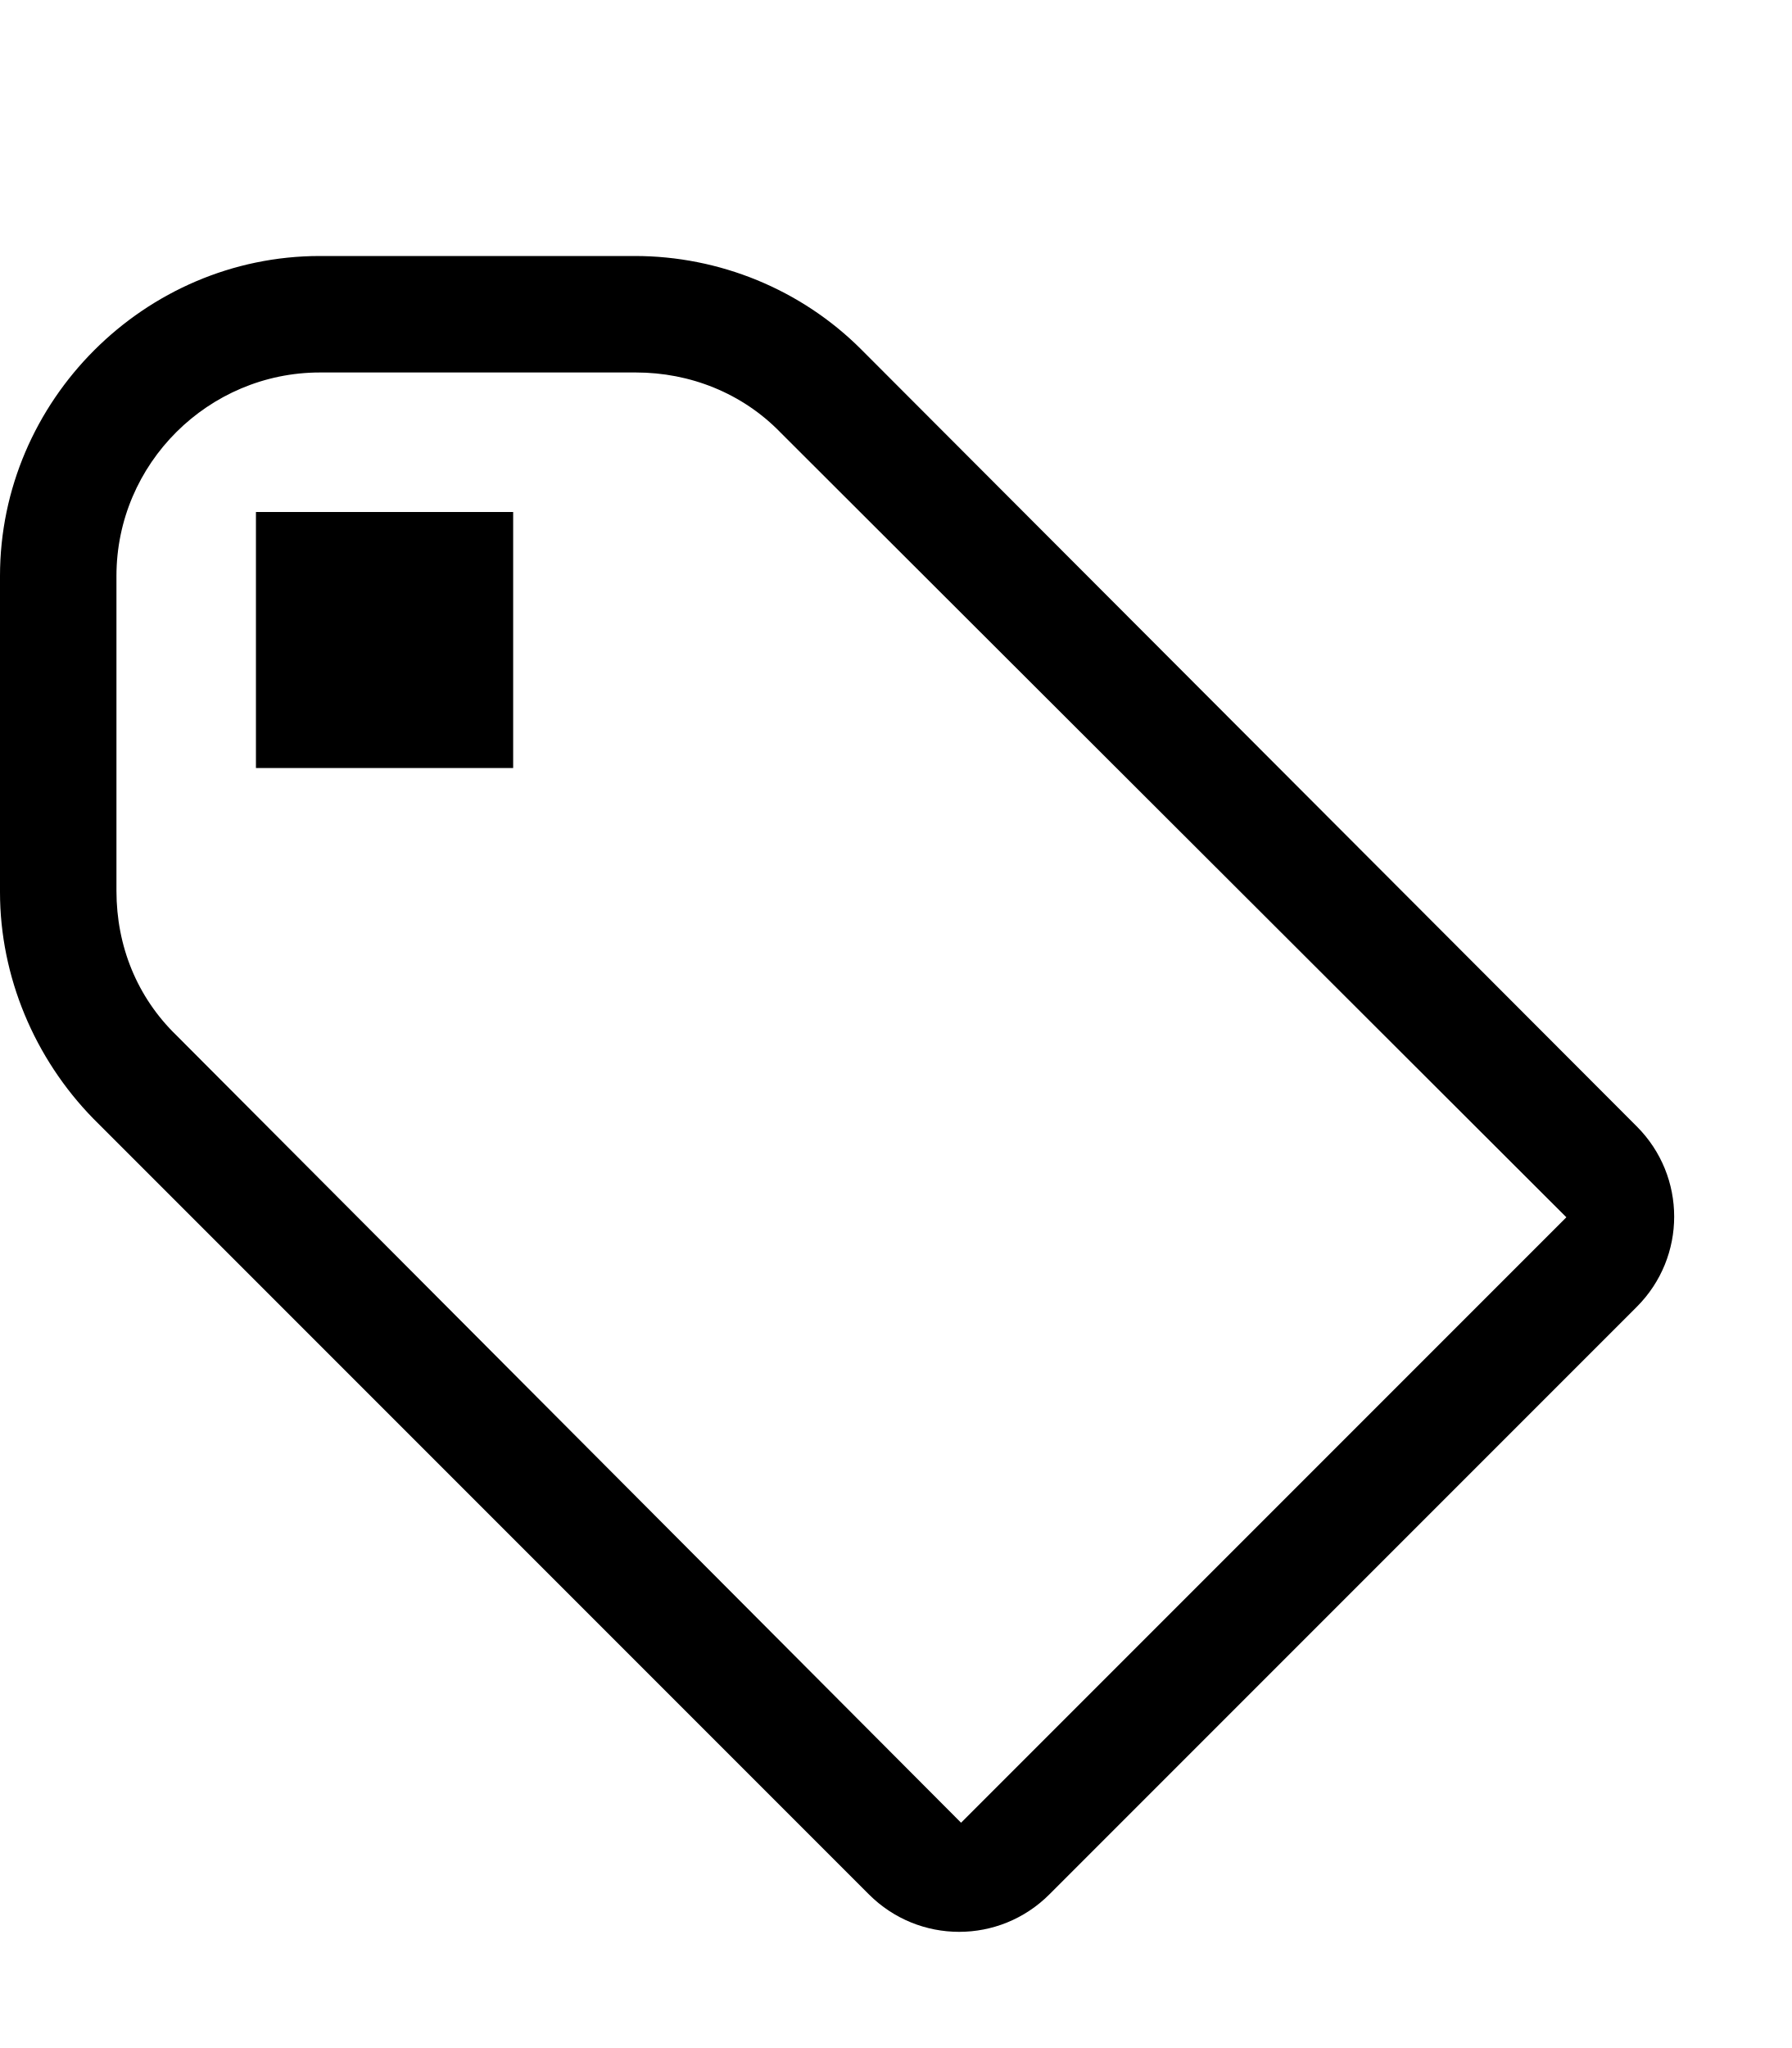
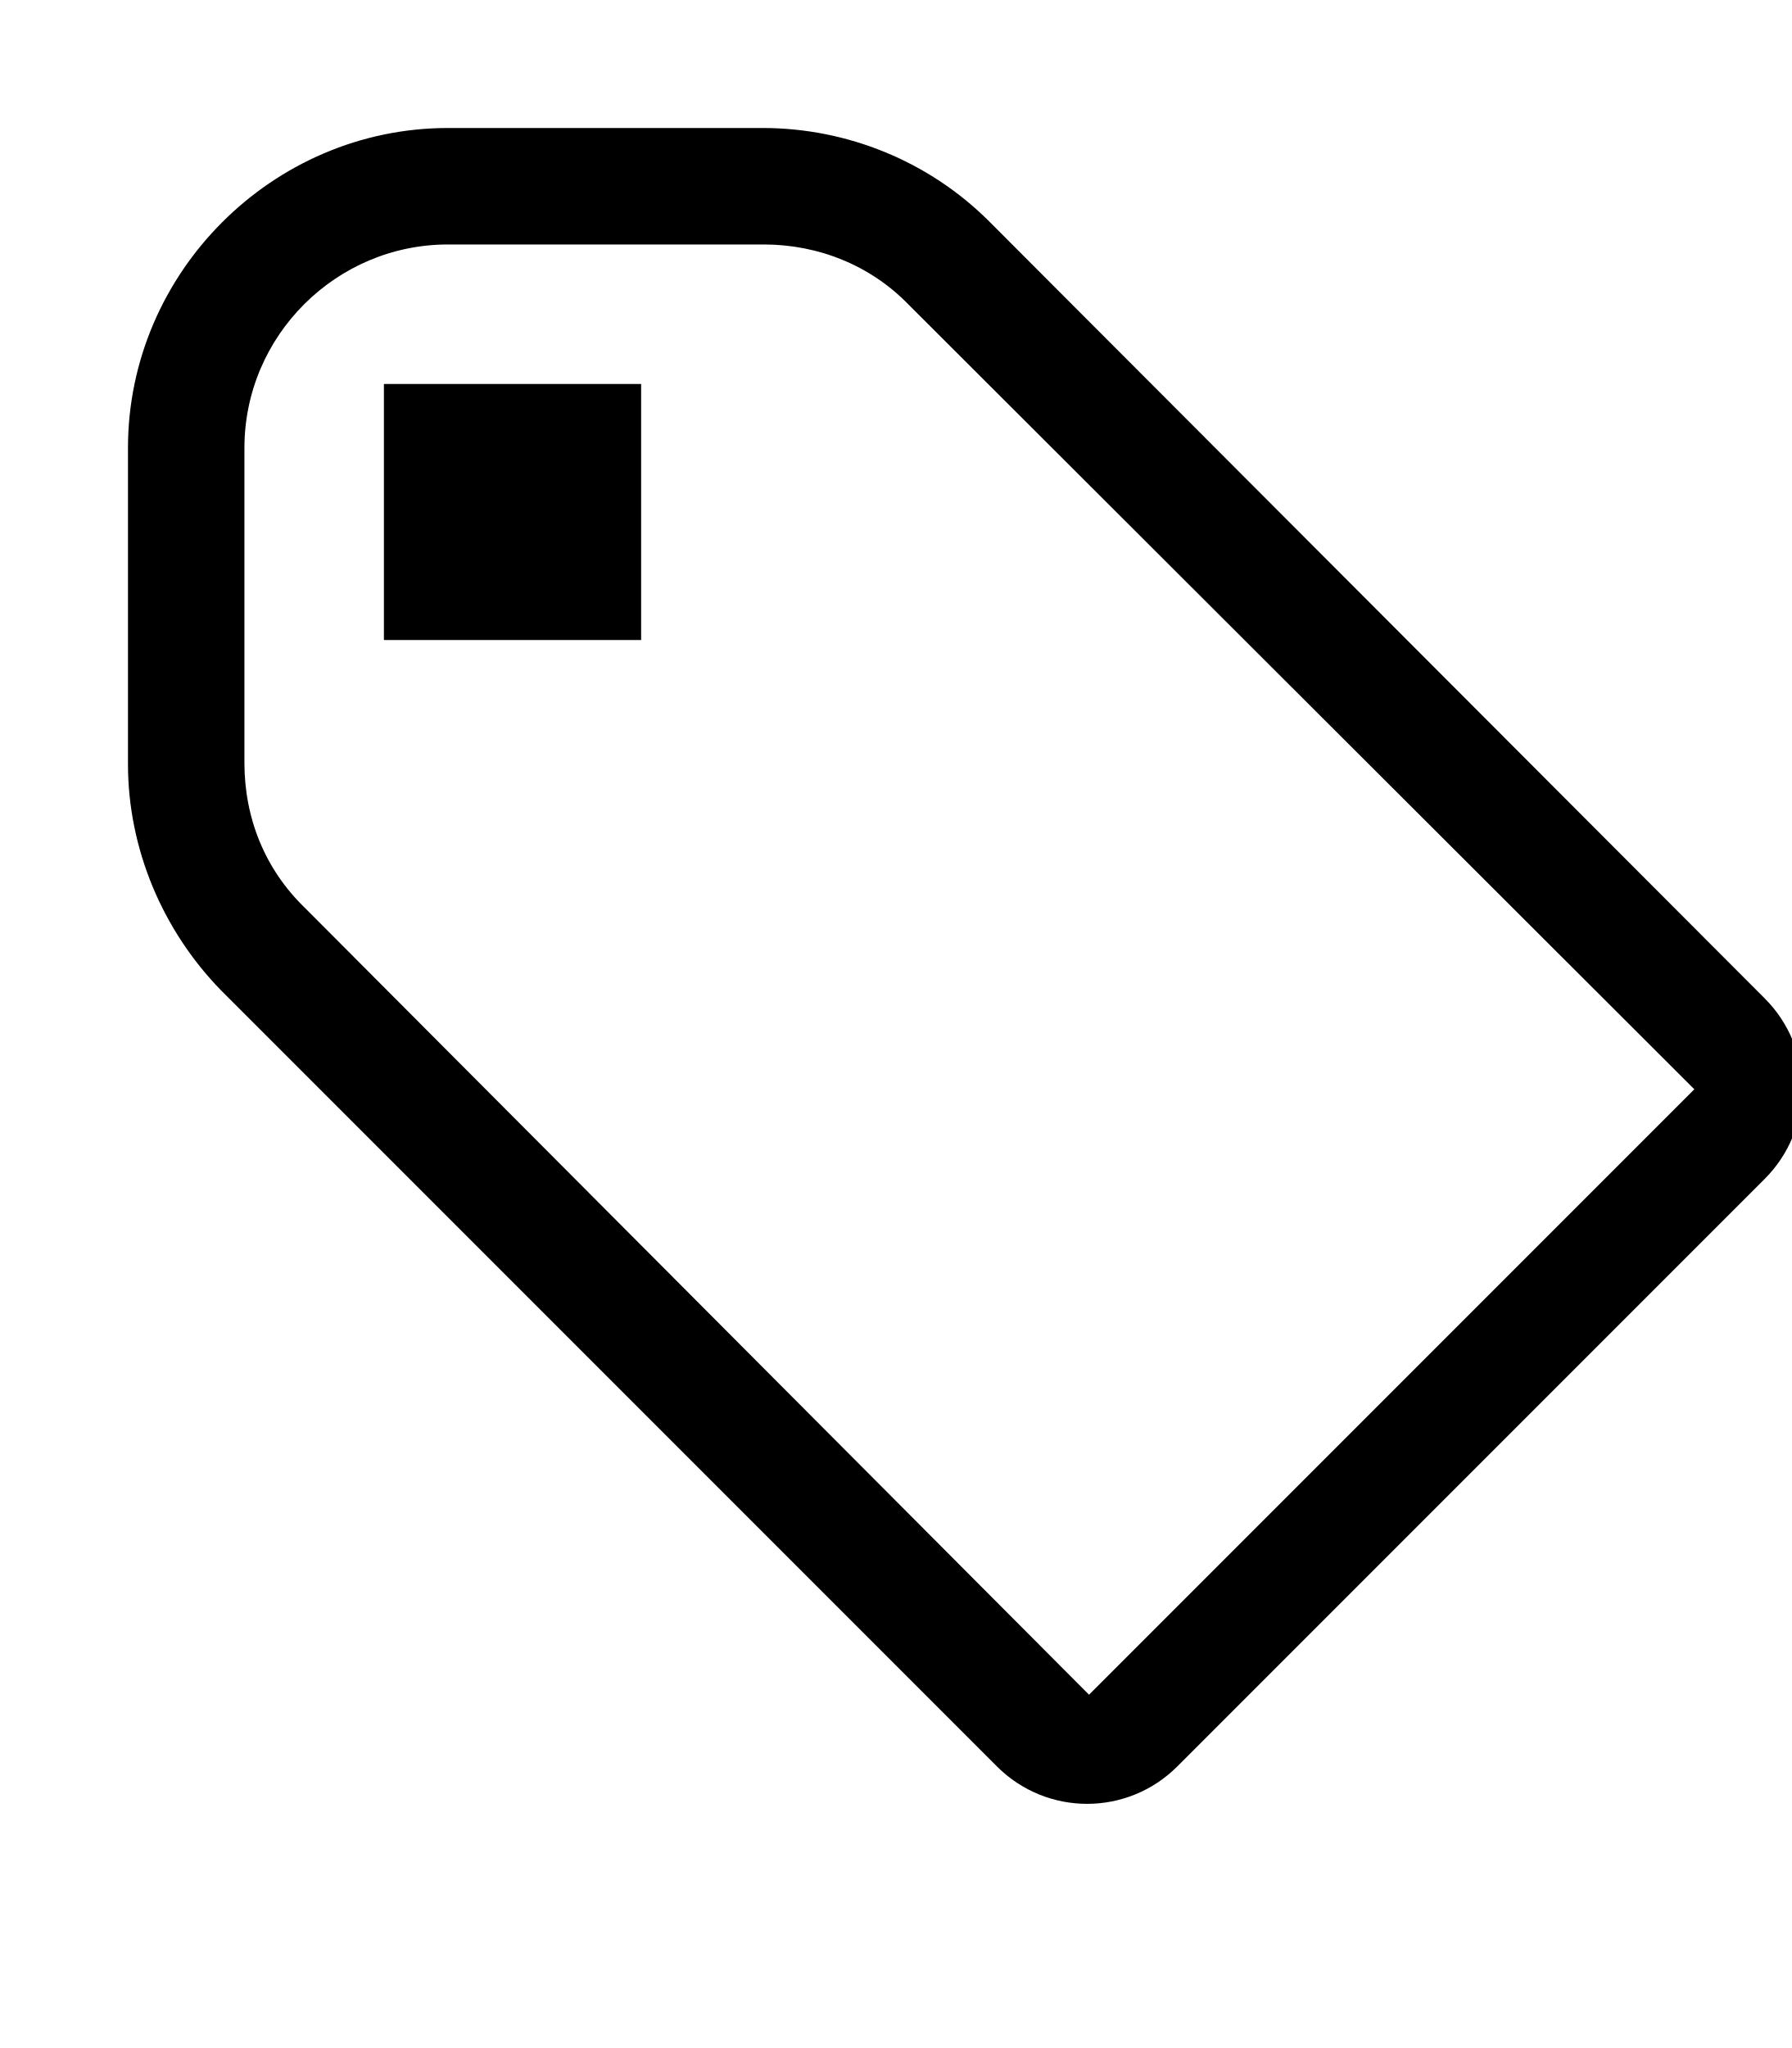
- <svg xmlns="http://www.w3.org/2000/svg" height="16" width="14" viewBox="0 0 14 16">
-   <path d="M6.73 2.73c-0.47-0.47-1.11-0.73-1.77-0.73H2.5C1.13 2 0 3.13 0 4.5v2.47c0 0.66 0.27 1.3 0.73 1.77l6.06 6.06c0.39 0.39 1.02 0.39 1.41 0l4.59-4.59c0.39-0.39 0.39-1.02 0-1.41L6.73 2.73zM1.38 8.09c-0.31-0.3-0.47-0.7-0.47-1.13V4.5c0-0.88 0.72-1.59 1.59-1.59h2.47c0.42 0 0.83 0.16 1.13 0.47l6.14 6.13-4.73 4.73L1.38 8.09z m0.63-4.09h2v2H2V4z" />
+ <svg xmlns="http://www.w3.org/2000/svg" width="14px" height="16px" viewBox="0 0 14 16" version="1.1">
+   <defs />
+   <g id="Octicons" stroke="none" stroke-width="1" fill="none" fill-rule="evenodd">
+     <g id="tag" fill="#000000">
+       <path d="M7.73,1.73 C7.26,1.26 6.62,1 5.96,1 L3.5,1 C2.13,1 1,2.13 1,3.5 L1,5.97 C1,6.63 1.27,7.27 1.73,7.74 L7.79,13.8 C8.18,14.19 8.81,14.19 9.2,13.8 L13.79,9.21 C14.18,8.82 14.18,8.19 13.79,7.8 L7.73,1.73 L7.73,1.73 Z M2.38,7.09 C2.07,6.79 1.91,6.39 1.91,5.96 L1.91,3.5 C1.91,2.62 2.63,1.91 3.5,1.91 L5.97,1.91 C6.39,1.91 6.8,2.07 7.1,2.38 L13.24,8.51 L8.51,13.24 L2.38,7.09 L2.38,7.09 Z M3.01,3 L5.01,3 L5.01,5 L3,5 L3,3 L3.01,3 Z" id="Shape" />
+     </g>
+   </g>
</svg>
